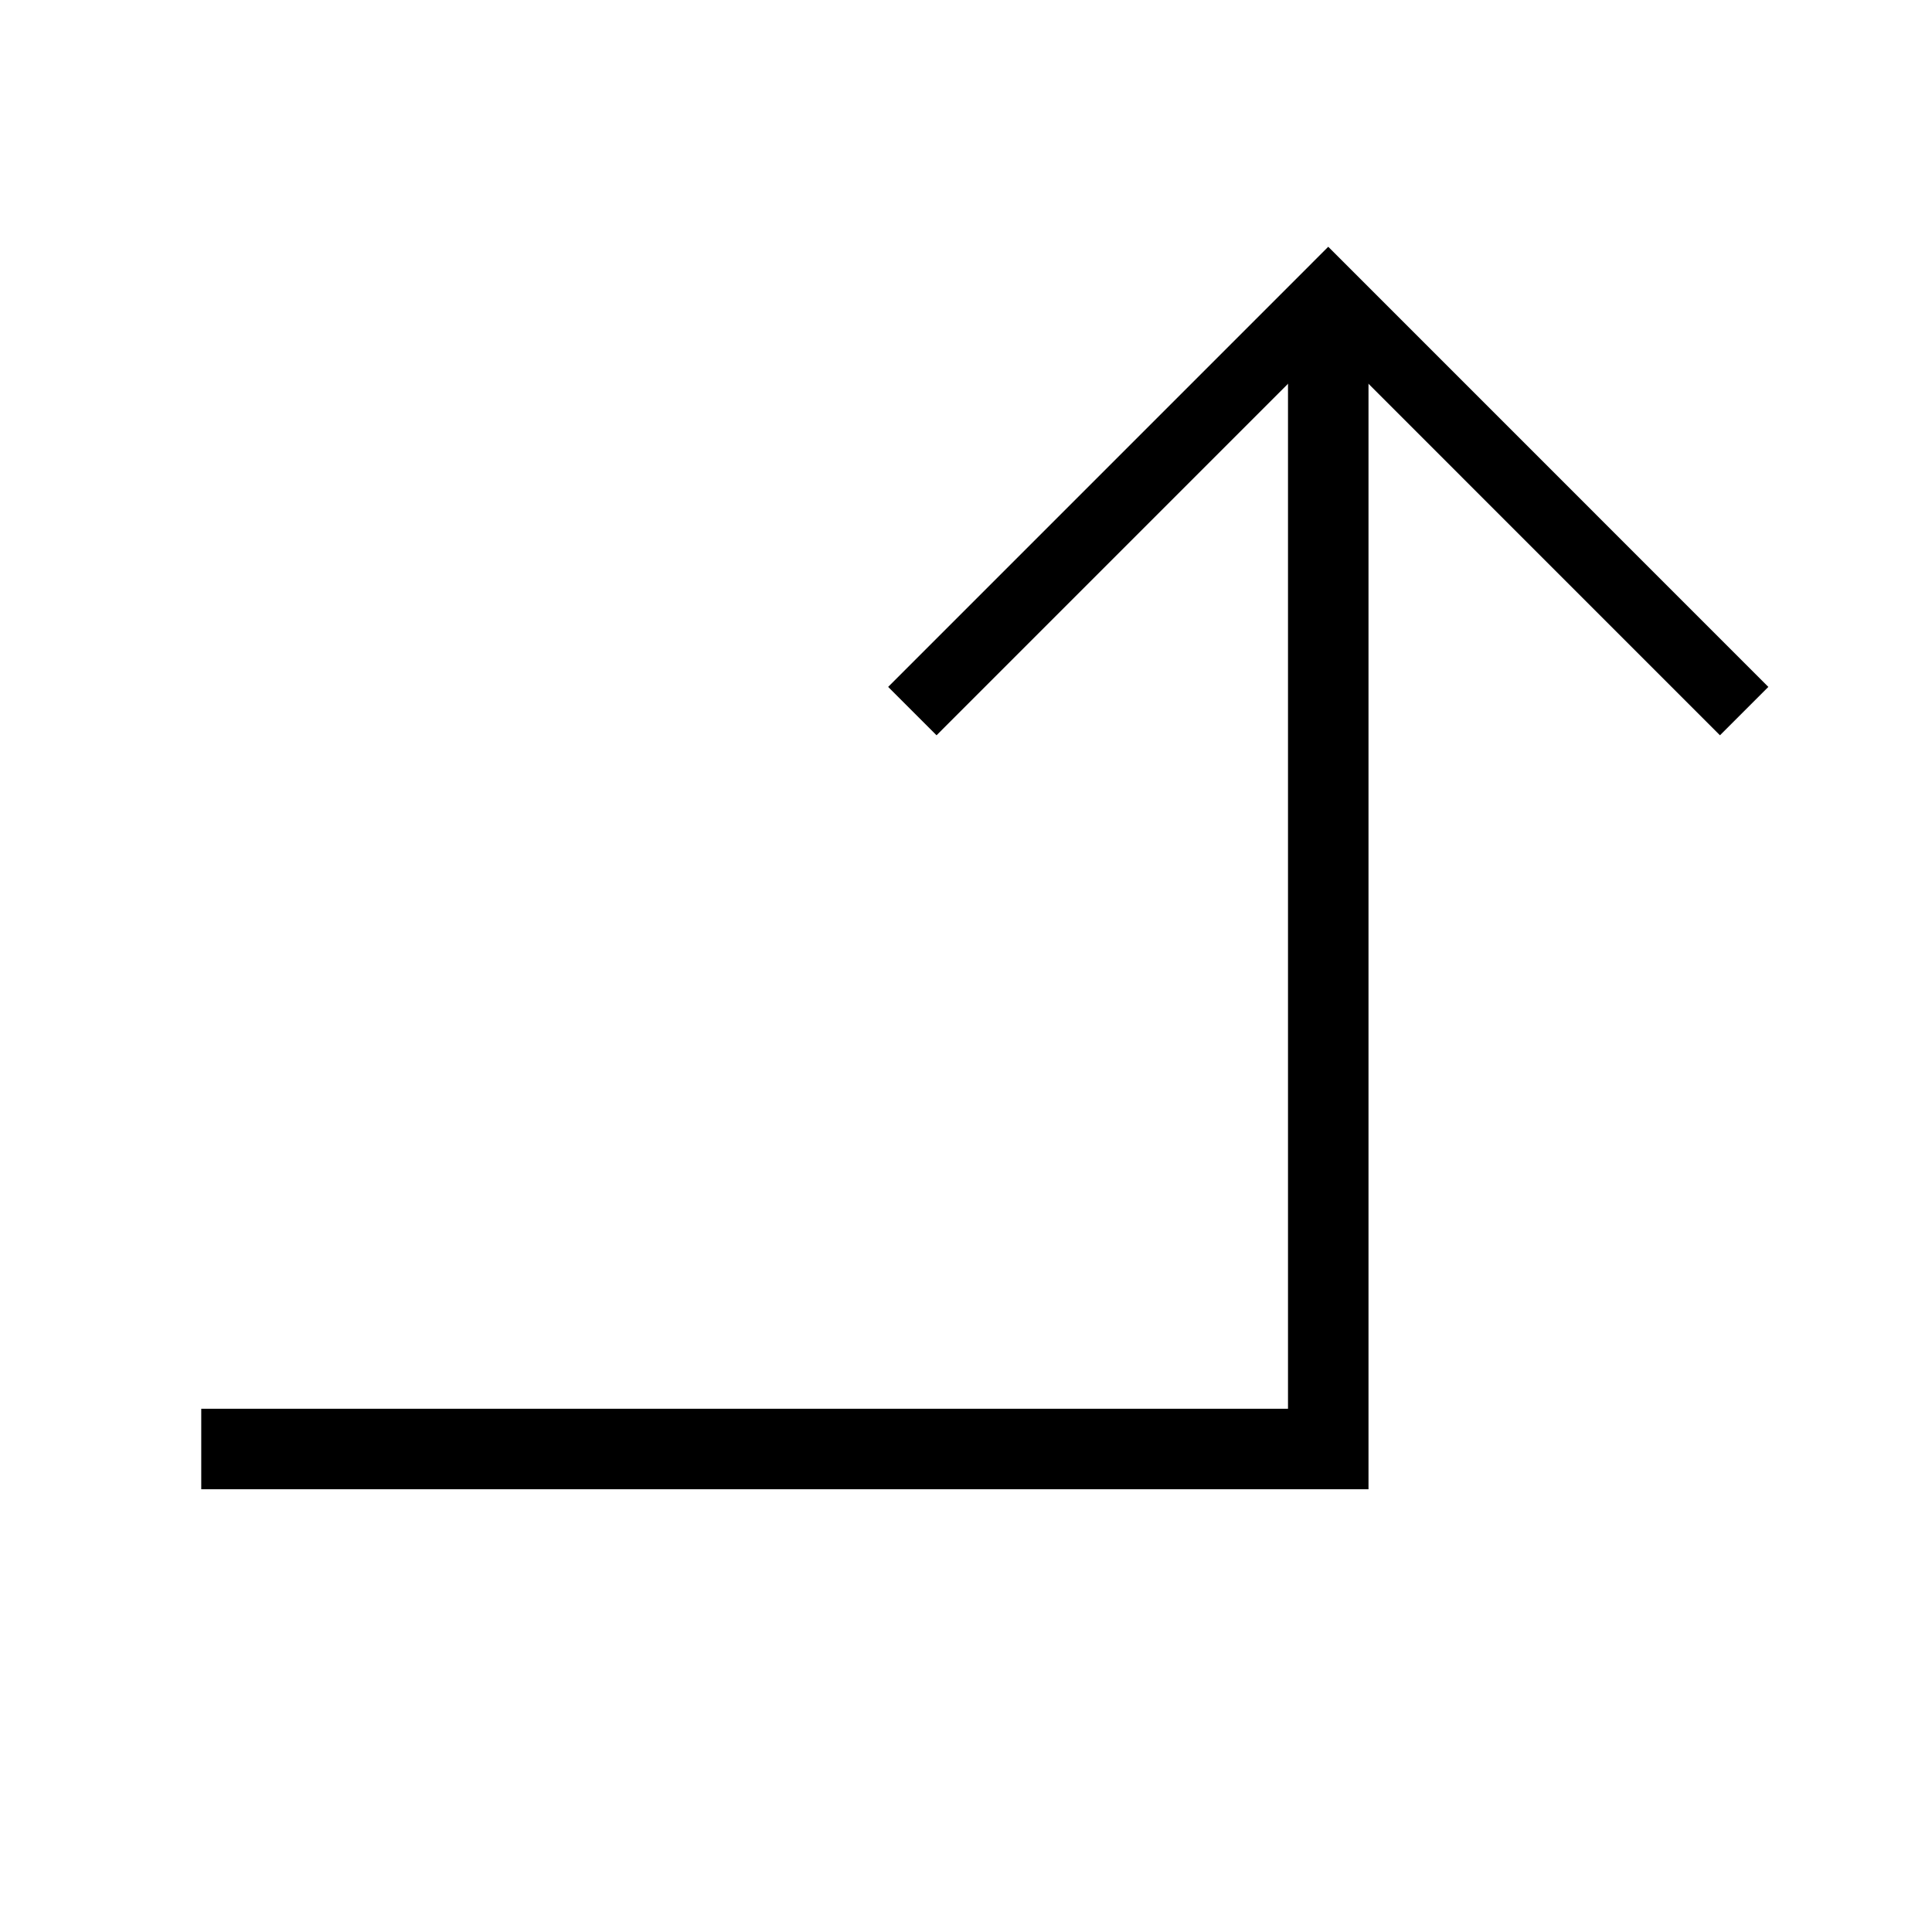
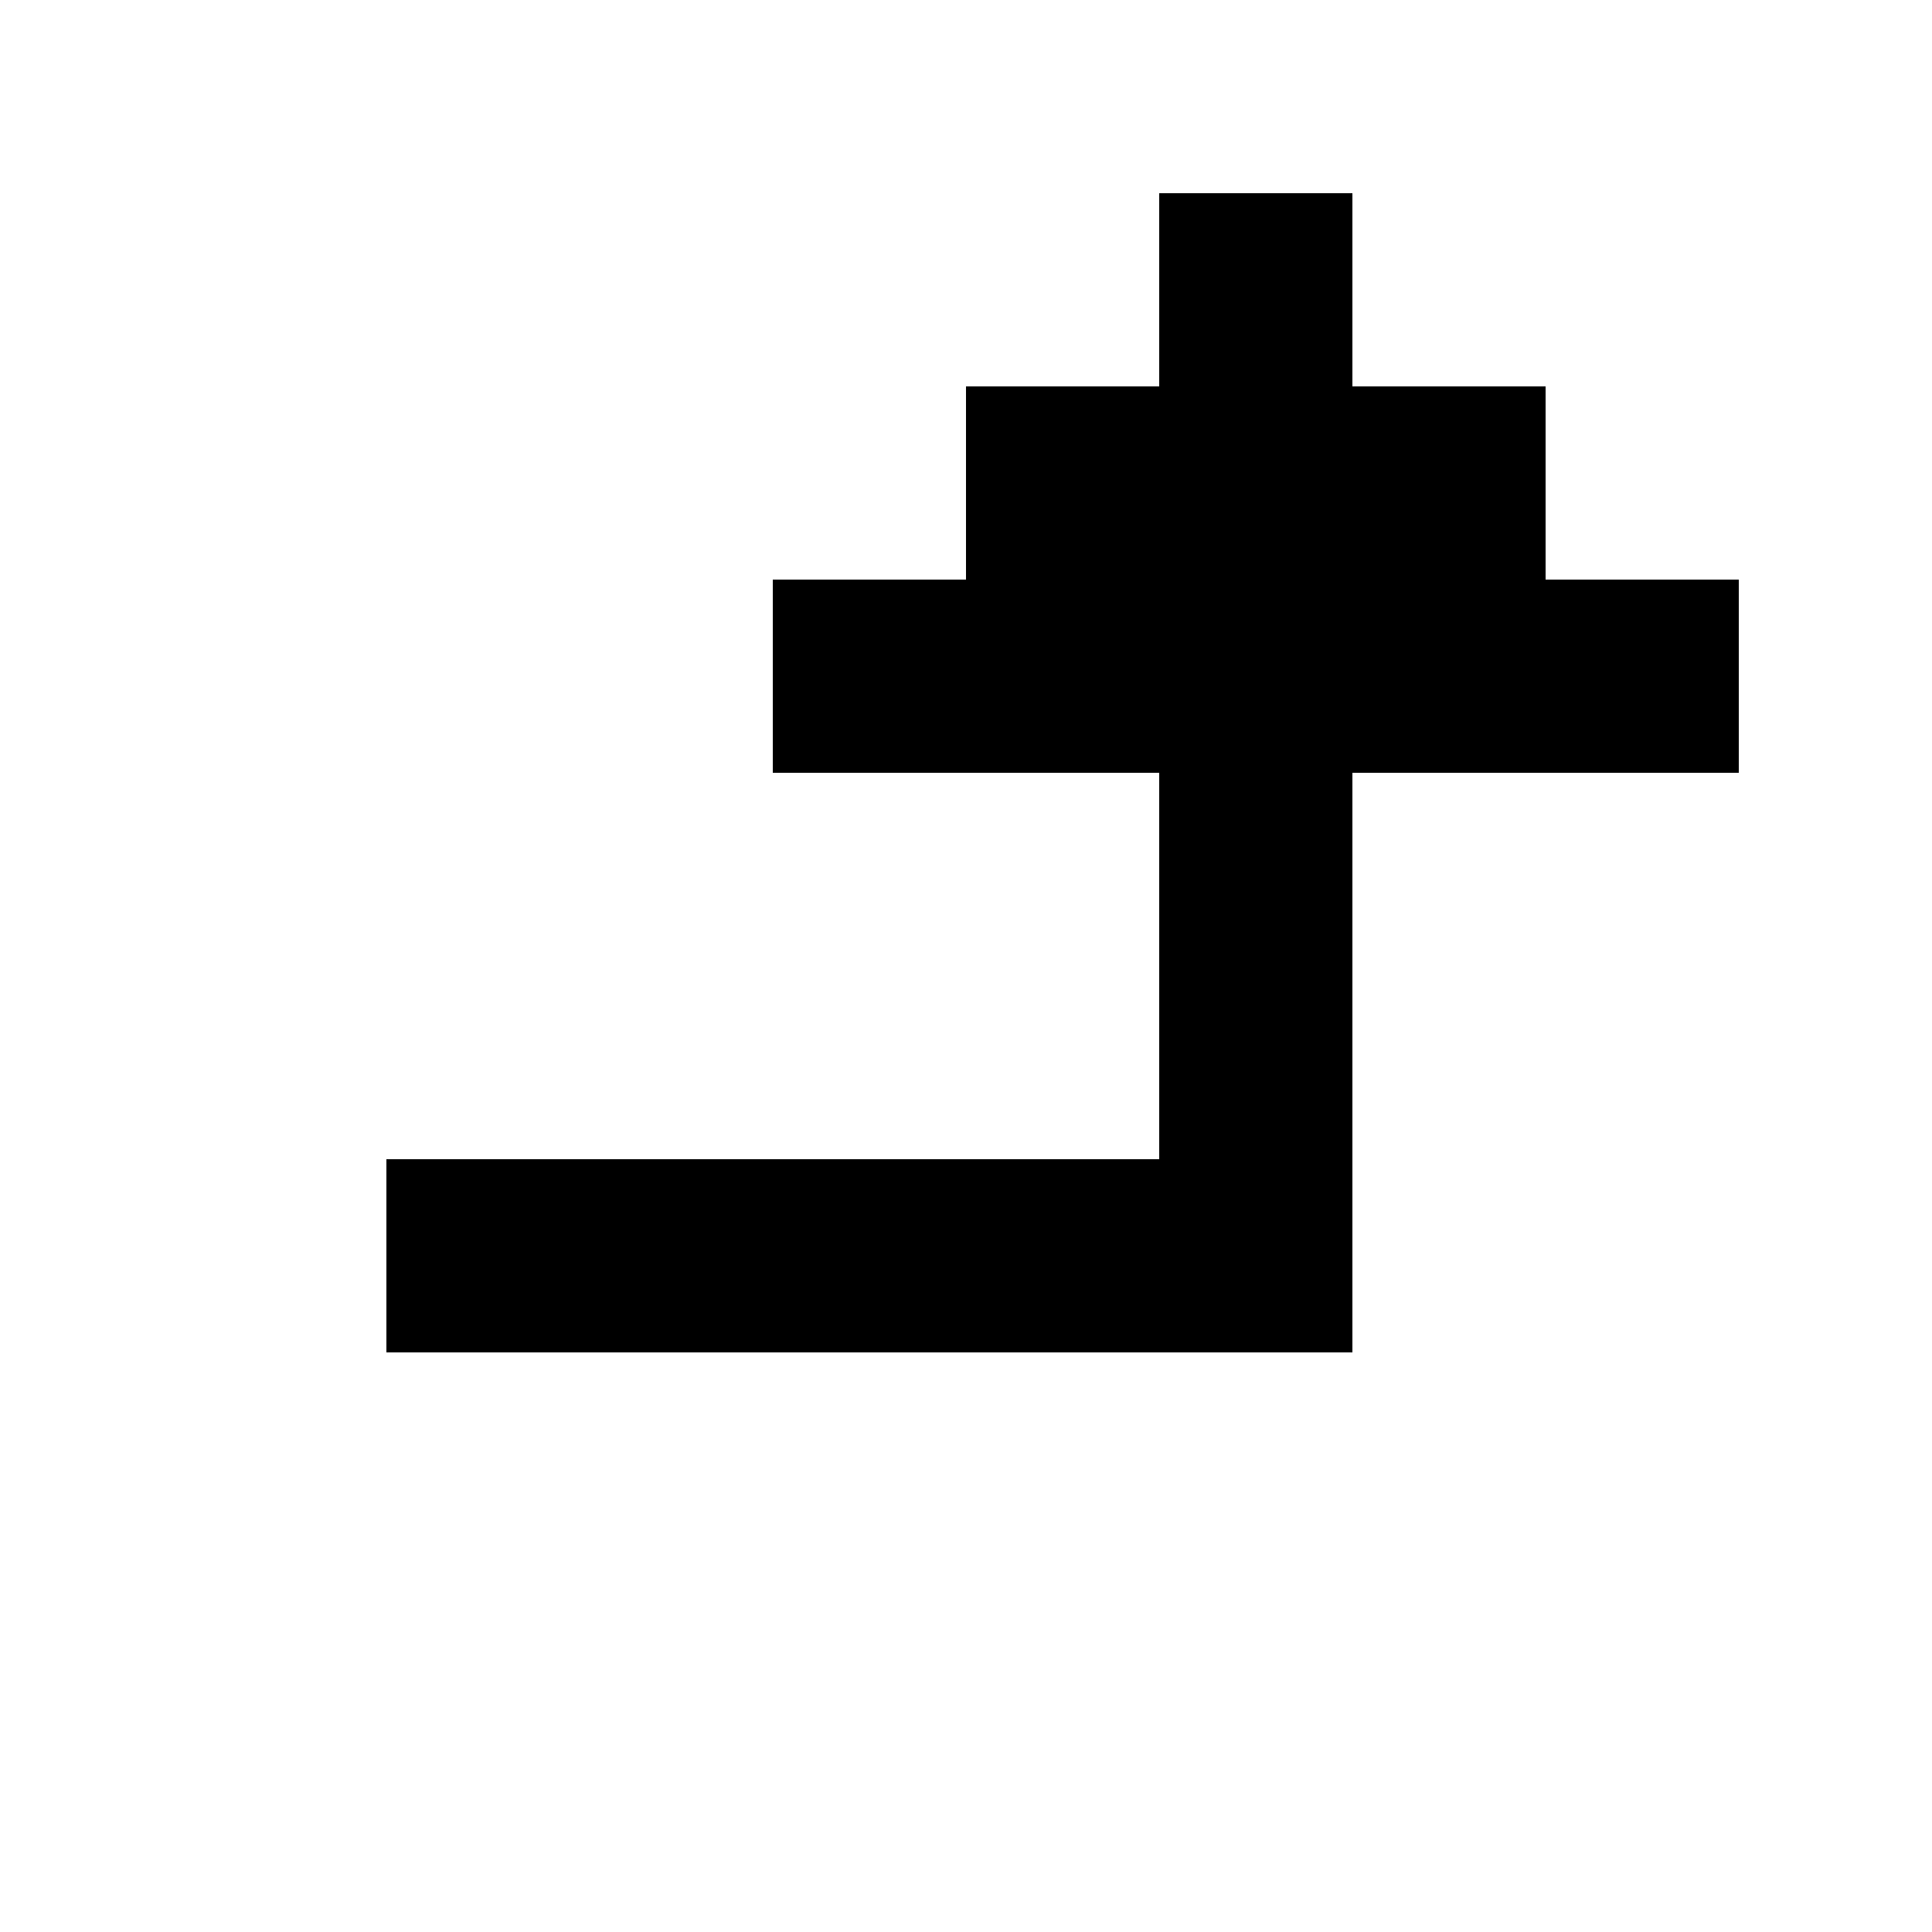
- <svg xmlns="http://www.w3.org/2000/svg" version="1.1" width="48" height="48" viewBox="0 0 48 48" enable-background="new 0 0 24.00 24.00" xml:space="preserve" id="svg4">
-   <defs id="defs8" />
-   <path style="fill:none;stroke:#000000;stroke-width:2;stroke-linecap:butt;stroke-linejoin:miter;stroke-opacity:1" d="M 5,36 H 33 V 7.333" id="path835" />
-   <path id="path841" style="fill:none;stroke:#000000;stroke-width:1.7;stroke-linecap:butt;stroke-linejoin:miter;stroke-opacity:1;stroke-miterlimit:4;stroke-dasharray:none" d="M 22.667,17.667 33,7.333 43.333,17.667" />
+ <svg xmlns="http://www.w3.org/2000/svg" viewBox="0 0 10 10" width="48" height="48" shape-rendering="crispEdges" fill="#000">
+   <path d="M6 1h1v1h-1zM5 2h3v1h-3zM4 3h5v1h-5zM6 4h1v1h-1zM6 5h1v1h-1zM2 6h5v1h-5z" />
</svg>
